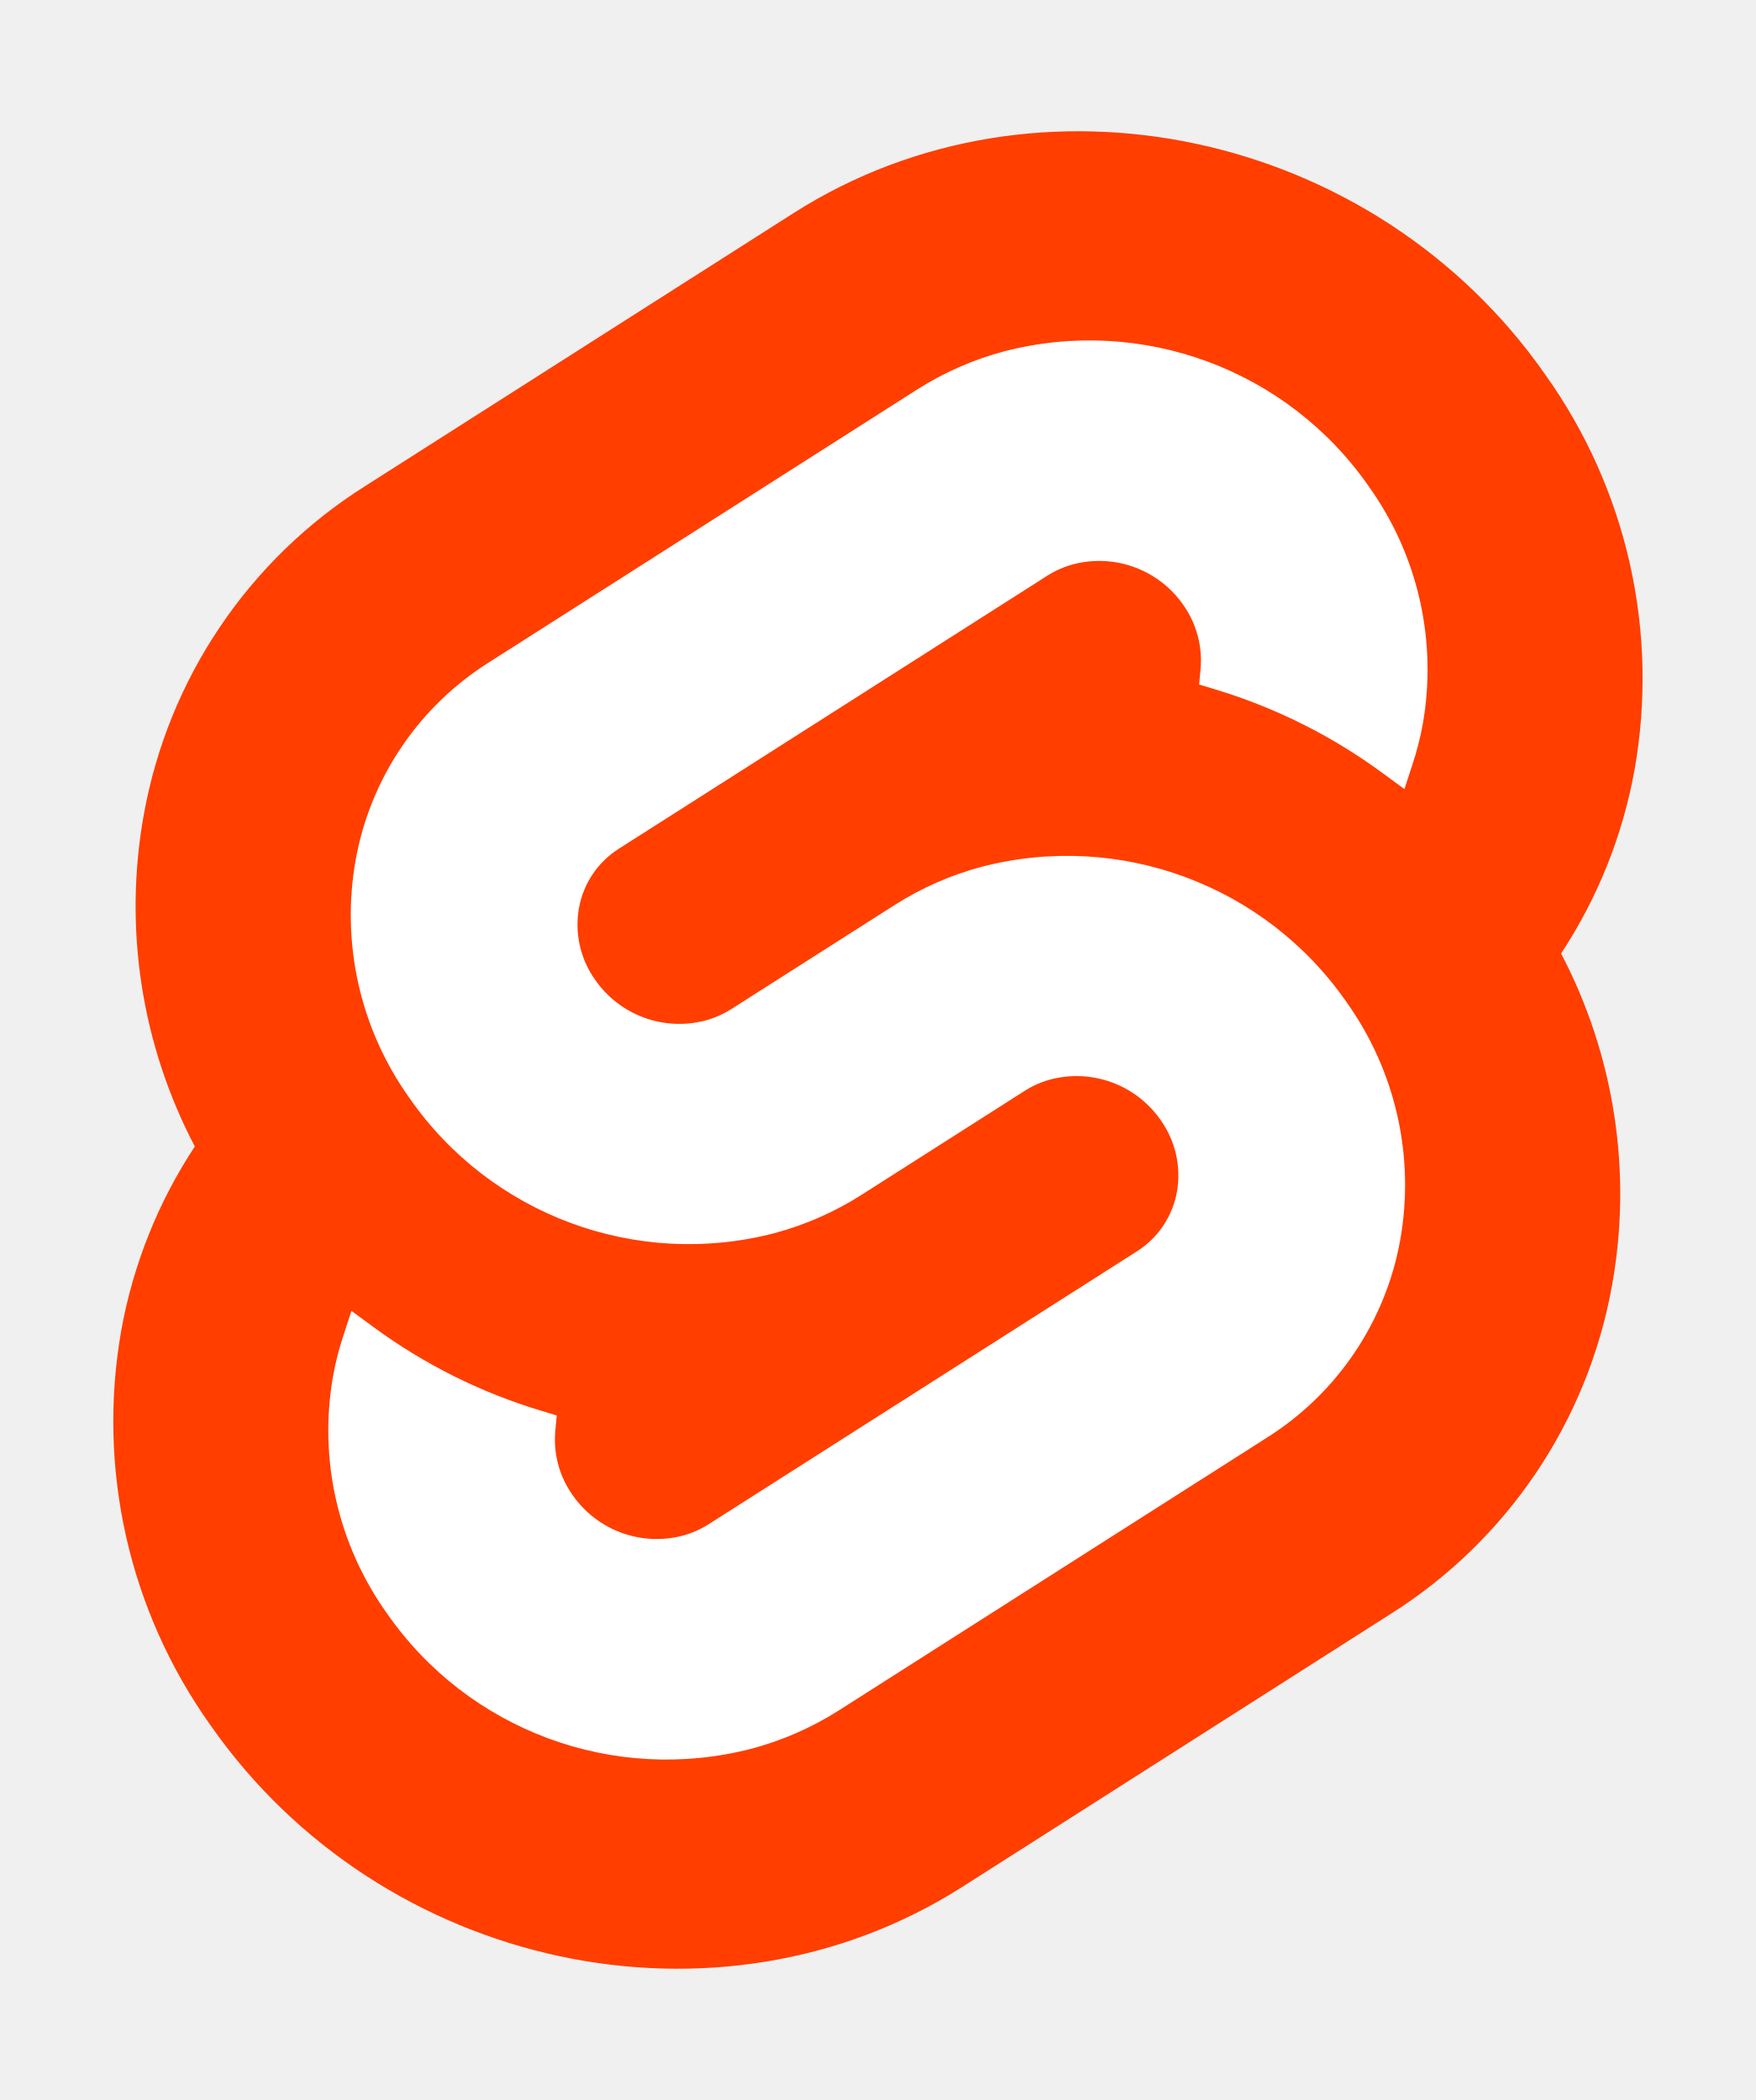
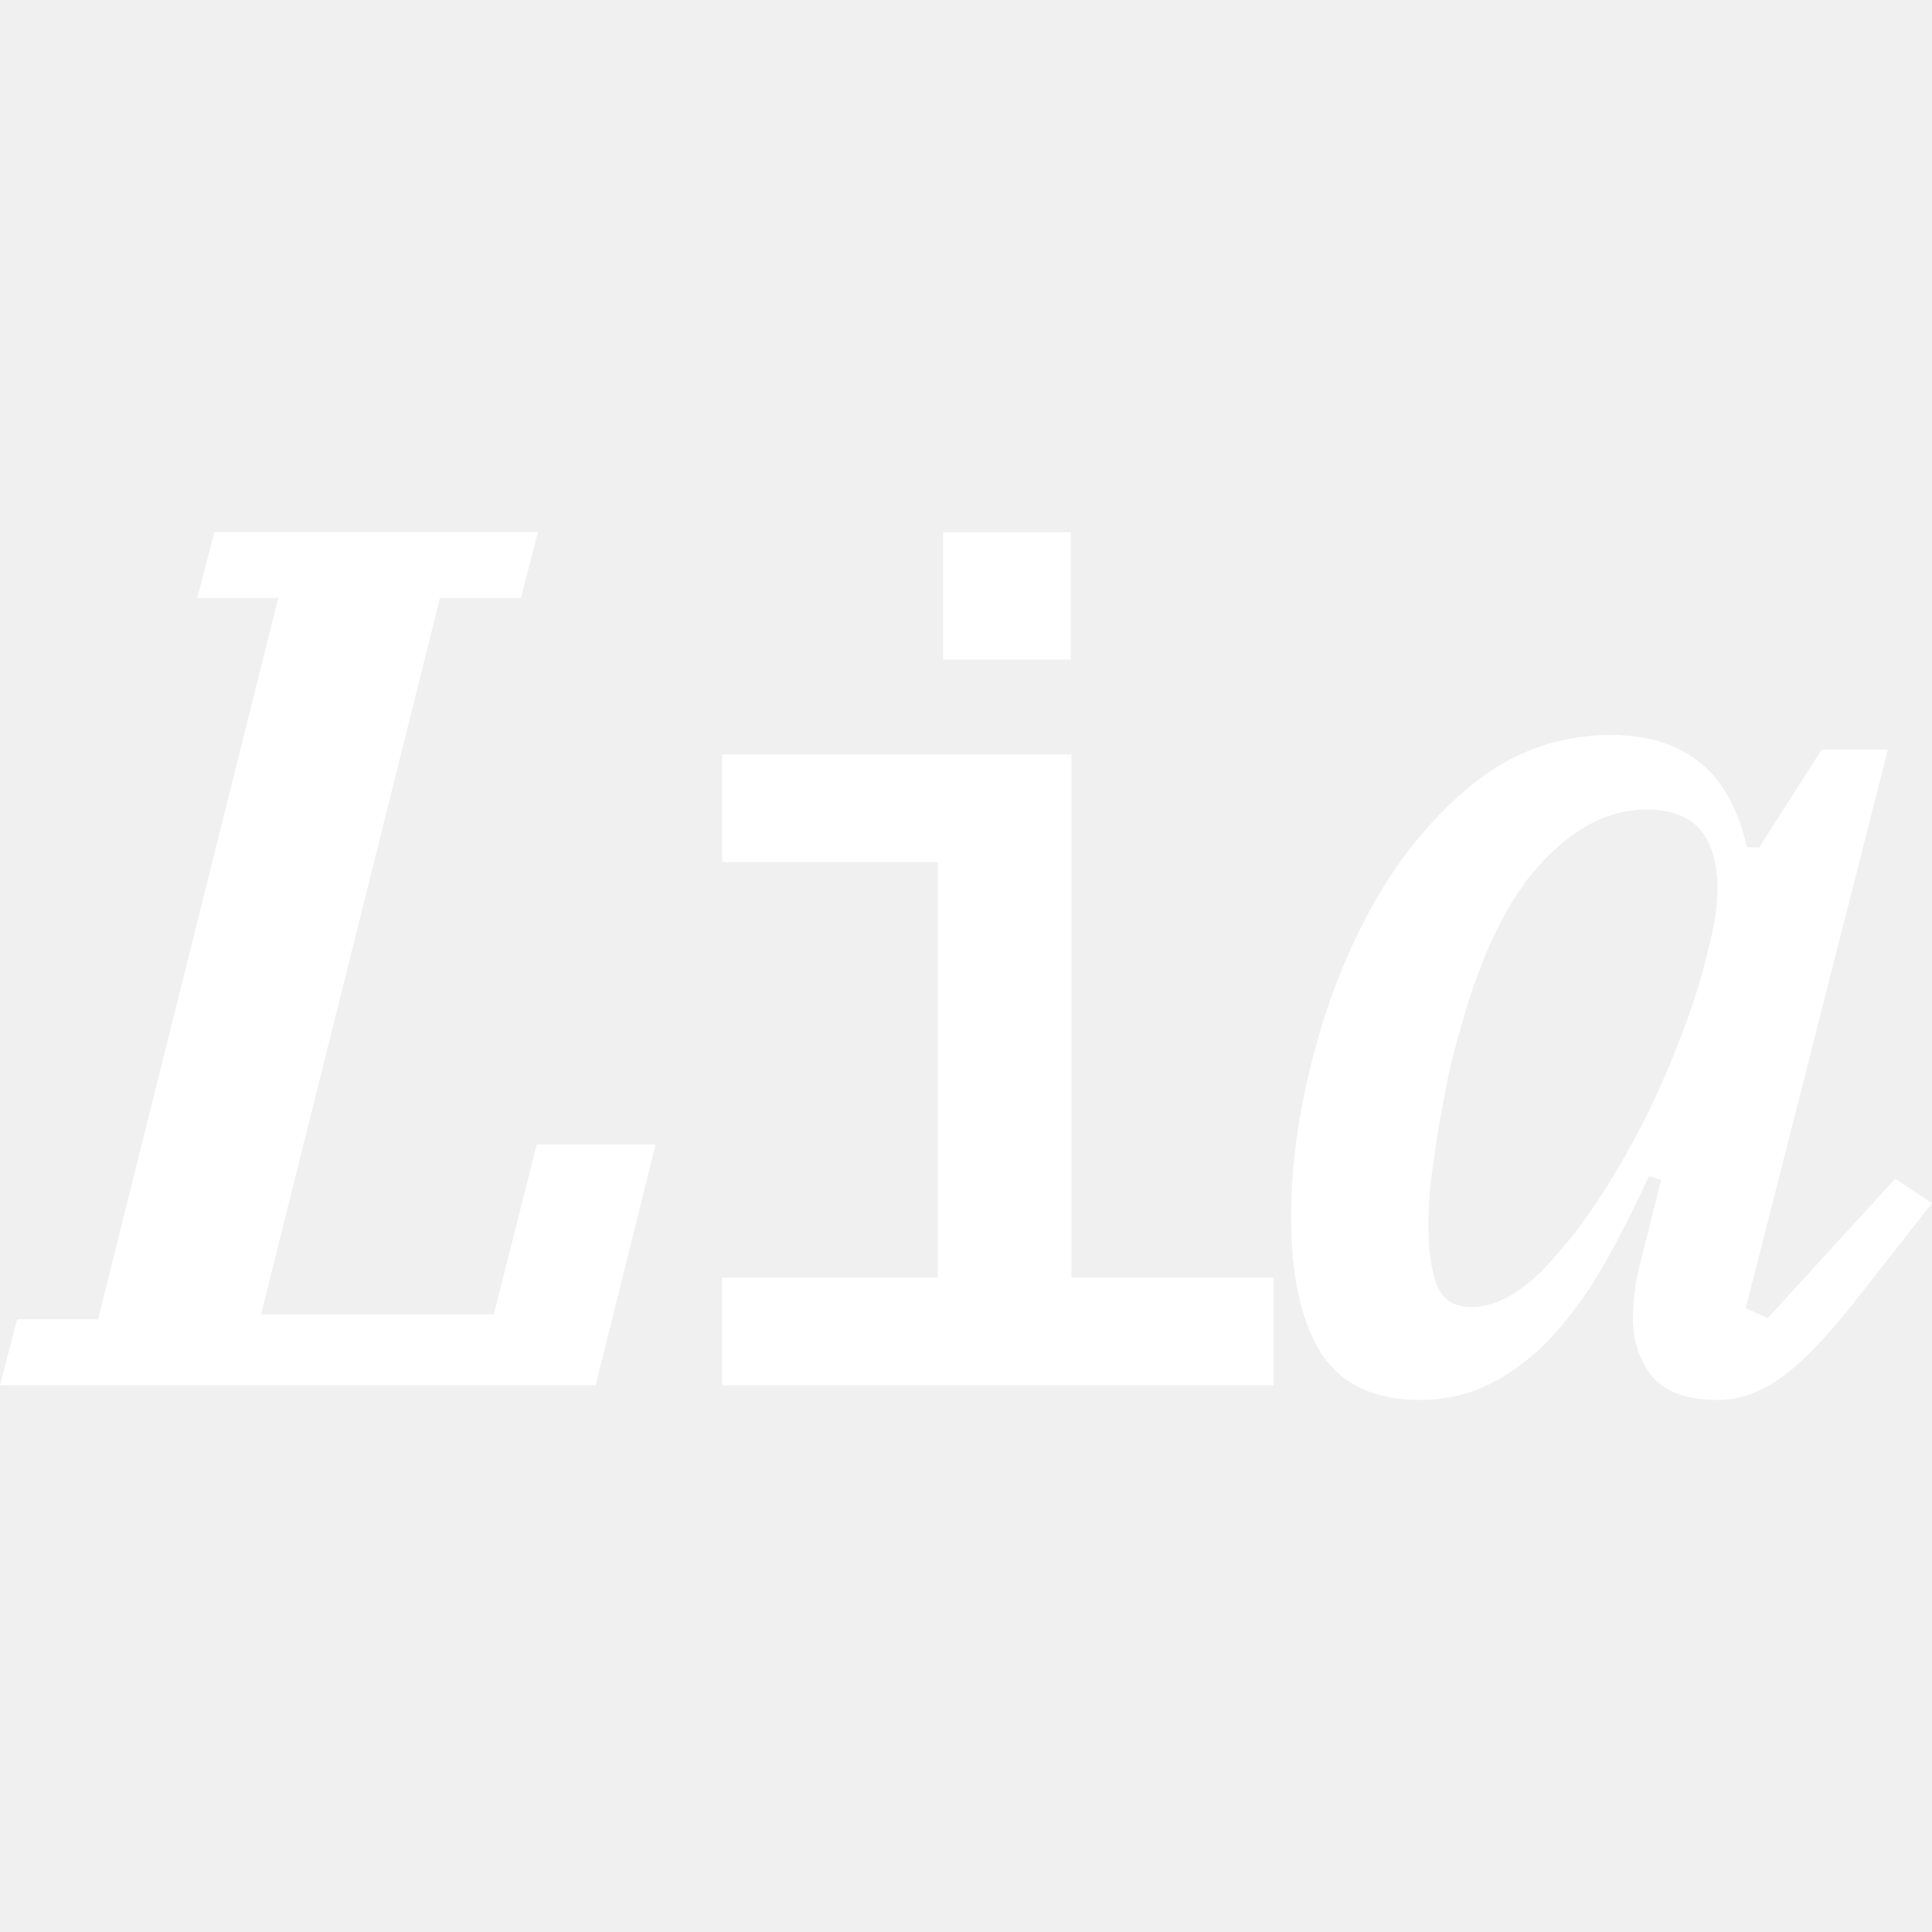
- <svg xmlns="http://www.w3.org/2000/svg" width="107" height="128" viewBox="0 0 107 128">
-   <path d="M94.157 22.819c-10.4-14.885-30.94-19.297-45.792-9.835L22.282 29.608A29.92 29.92 0 0 0 8.764 49.65a31.5 31.5 0 0 0 3.108 20.231 30 30 0 0 0-4.477 11.183 31.9 31.9 0 0 0 5.448 24.116c10.402 14.887 30.942 19.297 45.791 9.835l26.083-16.624A29.92 29.92 0 0 0 98.235 78.35a31.53 31.53 0 0 0-3.105-20.232 30 30 0 0 0 4.474-11.182 31.88 31.88 0 0 0-5.447-24.116" style="fill:#ff3e00" />
-   <path d="M45.817 106.582a20.72 20.72 0 0 1-22.237-8.243 19.17 19.17 0 0 1-3.277-14.503 18 18 0 0 1 .624-2.435l.49-1.498 1.337.981a33.6 33.6 0 0 0 10.203 5.098l.97.294-.09.968a5.85 5.85 0 0 0 1.052 3.878 6.24 6.24 0 0 0 6.695 2.485 5.8 5.8 0 0 0 1.603-.704L69.27 76.28a5.43 5.43 0 0 0 2.45-3.631 5.8 5.8 0 0 0-.987-4.371 6.24 6.24 0 0 0-6.698-2.487 5.7 5.7 0 0 0-1.6.704l-9.953 6.345a19 19 0 0 1-5.296 2.326 20.72 20.72 0 0 1-22.237-8.243 19.17 19.17 0 0 1-3.277-14.502 17.99 17.99 0 0 1 8.13-12.052l26.081-16.623a19 19 0 0 1 5.3-2.329 20.72 20.72 0 0 1 22.237 8.243 19.17 19.17 0 0 1 3.277 14.503 18 18 0 0 1-.624 2.435l-.49 1.498-1.337-.98a33.6 33.6 0 0 0-10.203-5.1l-.97-.294.09-.968a5.86 5.86 0 0 0-1.052-3.878 6.24 6.24 0 0 0-6.696-2.485 5.8 5.8 0 0 0-1.602.704L37.73 51.72a5.42 5.42 0 0 0-2.449 3.63 5.79 5.79 0 0 0 .986 4.372 6.24 6.24 0 0 0 6.698 2.486 5.8 5.8 0 0 0 1.602-.704l9.952-6.342a19 19 0 0 1 5.295-2.328 20.72 20.72 0 0 1 22.237 8.242 19.17 19.17 0 0 1 3.277 14.503 18 18 0 0 1-8.13 12.053l-26.081 16.622a19 19 0 0 1-5.3 2.328" style="fill:#fff" />
+ <svg xmlns="http://www.w3.org/2000/svg" width="512" height="512" viewBox="0 0 512 512" fill="none">
+   <path d="M4.547 349.62H25.98L73.719 158.493H52.285L56.832 141H142.567L138.02 158.493H116.586L69.172 348.324H130.875L142.242 303.296H173.743L157.83 367.113H0L4.547 349.62Z" fill="white" />
+   <path d="M191.388 338.606H248.544V228.465H191.388V199.958H283.942V338.606H337.526V367.113H191.388V338.606Z" fill="white" />
+   <path d="M376.253 371C364.129 371 355.361 366.789 349.948 358.366C344.752 349.944 342.154 337.958 342.154 322.408C342.154 309.019 344.103 294.873 348 279.972C351.897 264.854 357.418 251.033 364.562 238.507C371.923 225.765 380.8 215.291 391.192 207.085C401.801 198.878 413.708 194.775 426.915 194.775C436.441 194.775 444.235 197.15 450.297 201.901C456.359 206.653 460.581 214.211 462.962 224.577H466.21L482.772 198.662H500.309L462.638 346.704L468.483 349.296L502.257 312.366L512 318.845L490.891 345.732C483.313 355.235 476.818 361.822 471.406 365.493C466.21 369.164 460.797 371 455.168 371C446.941 371 441.096 368.84 437.632 364.521C434.384 360.202 432.76 355.235 432.76 349.62C432.76 346.812 432.977 343.789 433.41 340.549C434.059 337.31 434.709 334.502 435.358 332.127L440.23 312.69L436.982 311.718C433.085 320.141 429.08 328.023 424.966 335.366C420.853 342.493 416.306 348.756 411.327 354.155C406.564 359.338 401.259 363.441 395.414 366.465C389.568 369.488 383.181 371 376.253 371ZM389.893 346.38C395.955 346.38 402.234 343.141 408.729 336.662C415.224 329.967 421.286 321.977 426.915 312.69C432.76 303.188 437.848 293.254 442.178 282.887C446.508 272.521 449.647 263.559 451.596 256L453.22 249.521C455.818 239.155 455.818 230.732 453.22 224.254C450.622 217.775 444.993 214.535 436.333 214.535C426.373 214.535 416.956 219.394 408.079 229.113C399.419 238.615 392.383 253.192 386.97 272.845C385.888 276.516 384.805 280.728 383.723 285.479C382.857 290.014 381.991 294.657 381.125 299.408C380.475 304.16 379.826 308.695 379.176 313.014C378.743 317.333 378.527 321.113 378.527 324.352C378.527 331.263 379.284 336.662 380.8 340.549C382.315 344.437 385.346 346.38 389.893 346.38Z" fill="white" />
+   <path d="M249.924 141.026H283.753V174.77H249.924V141.026Z" fill="white" />
</svg>
